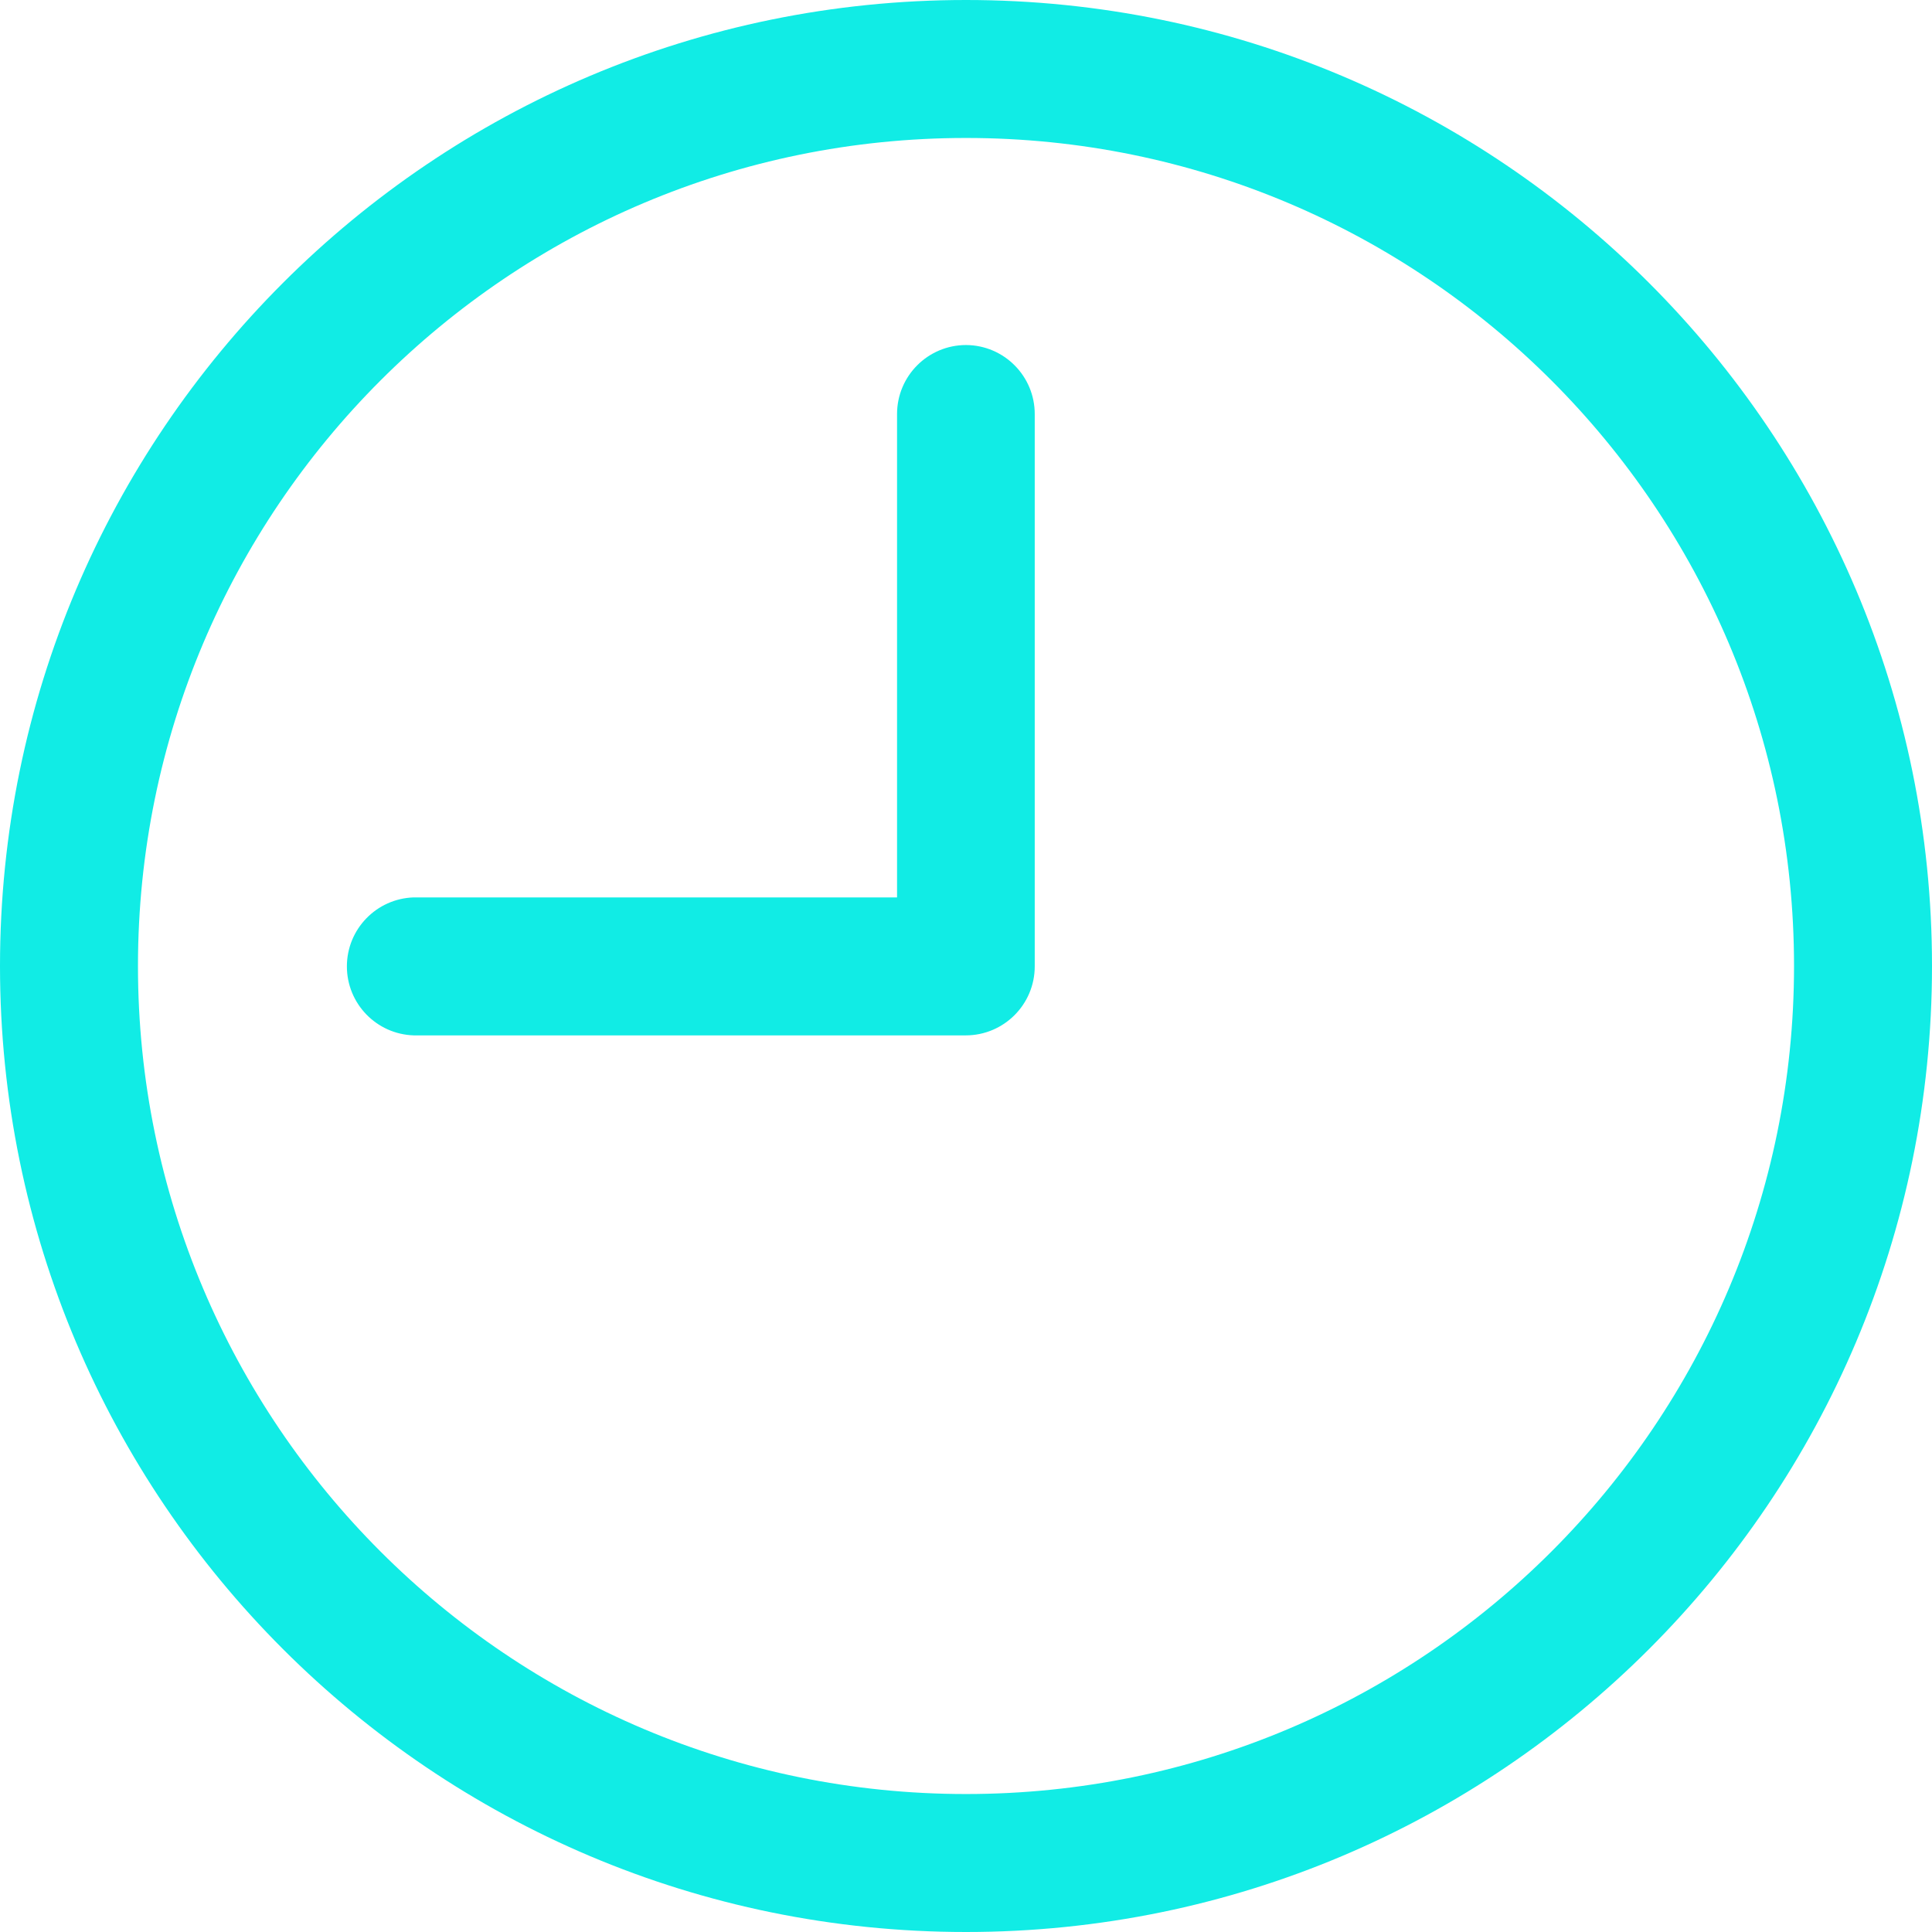
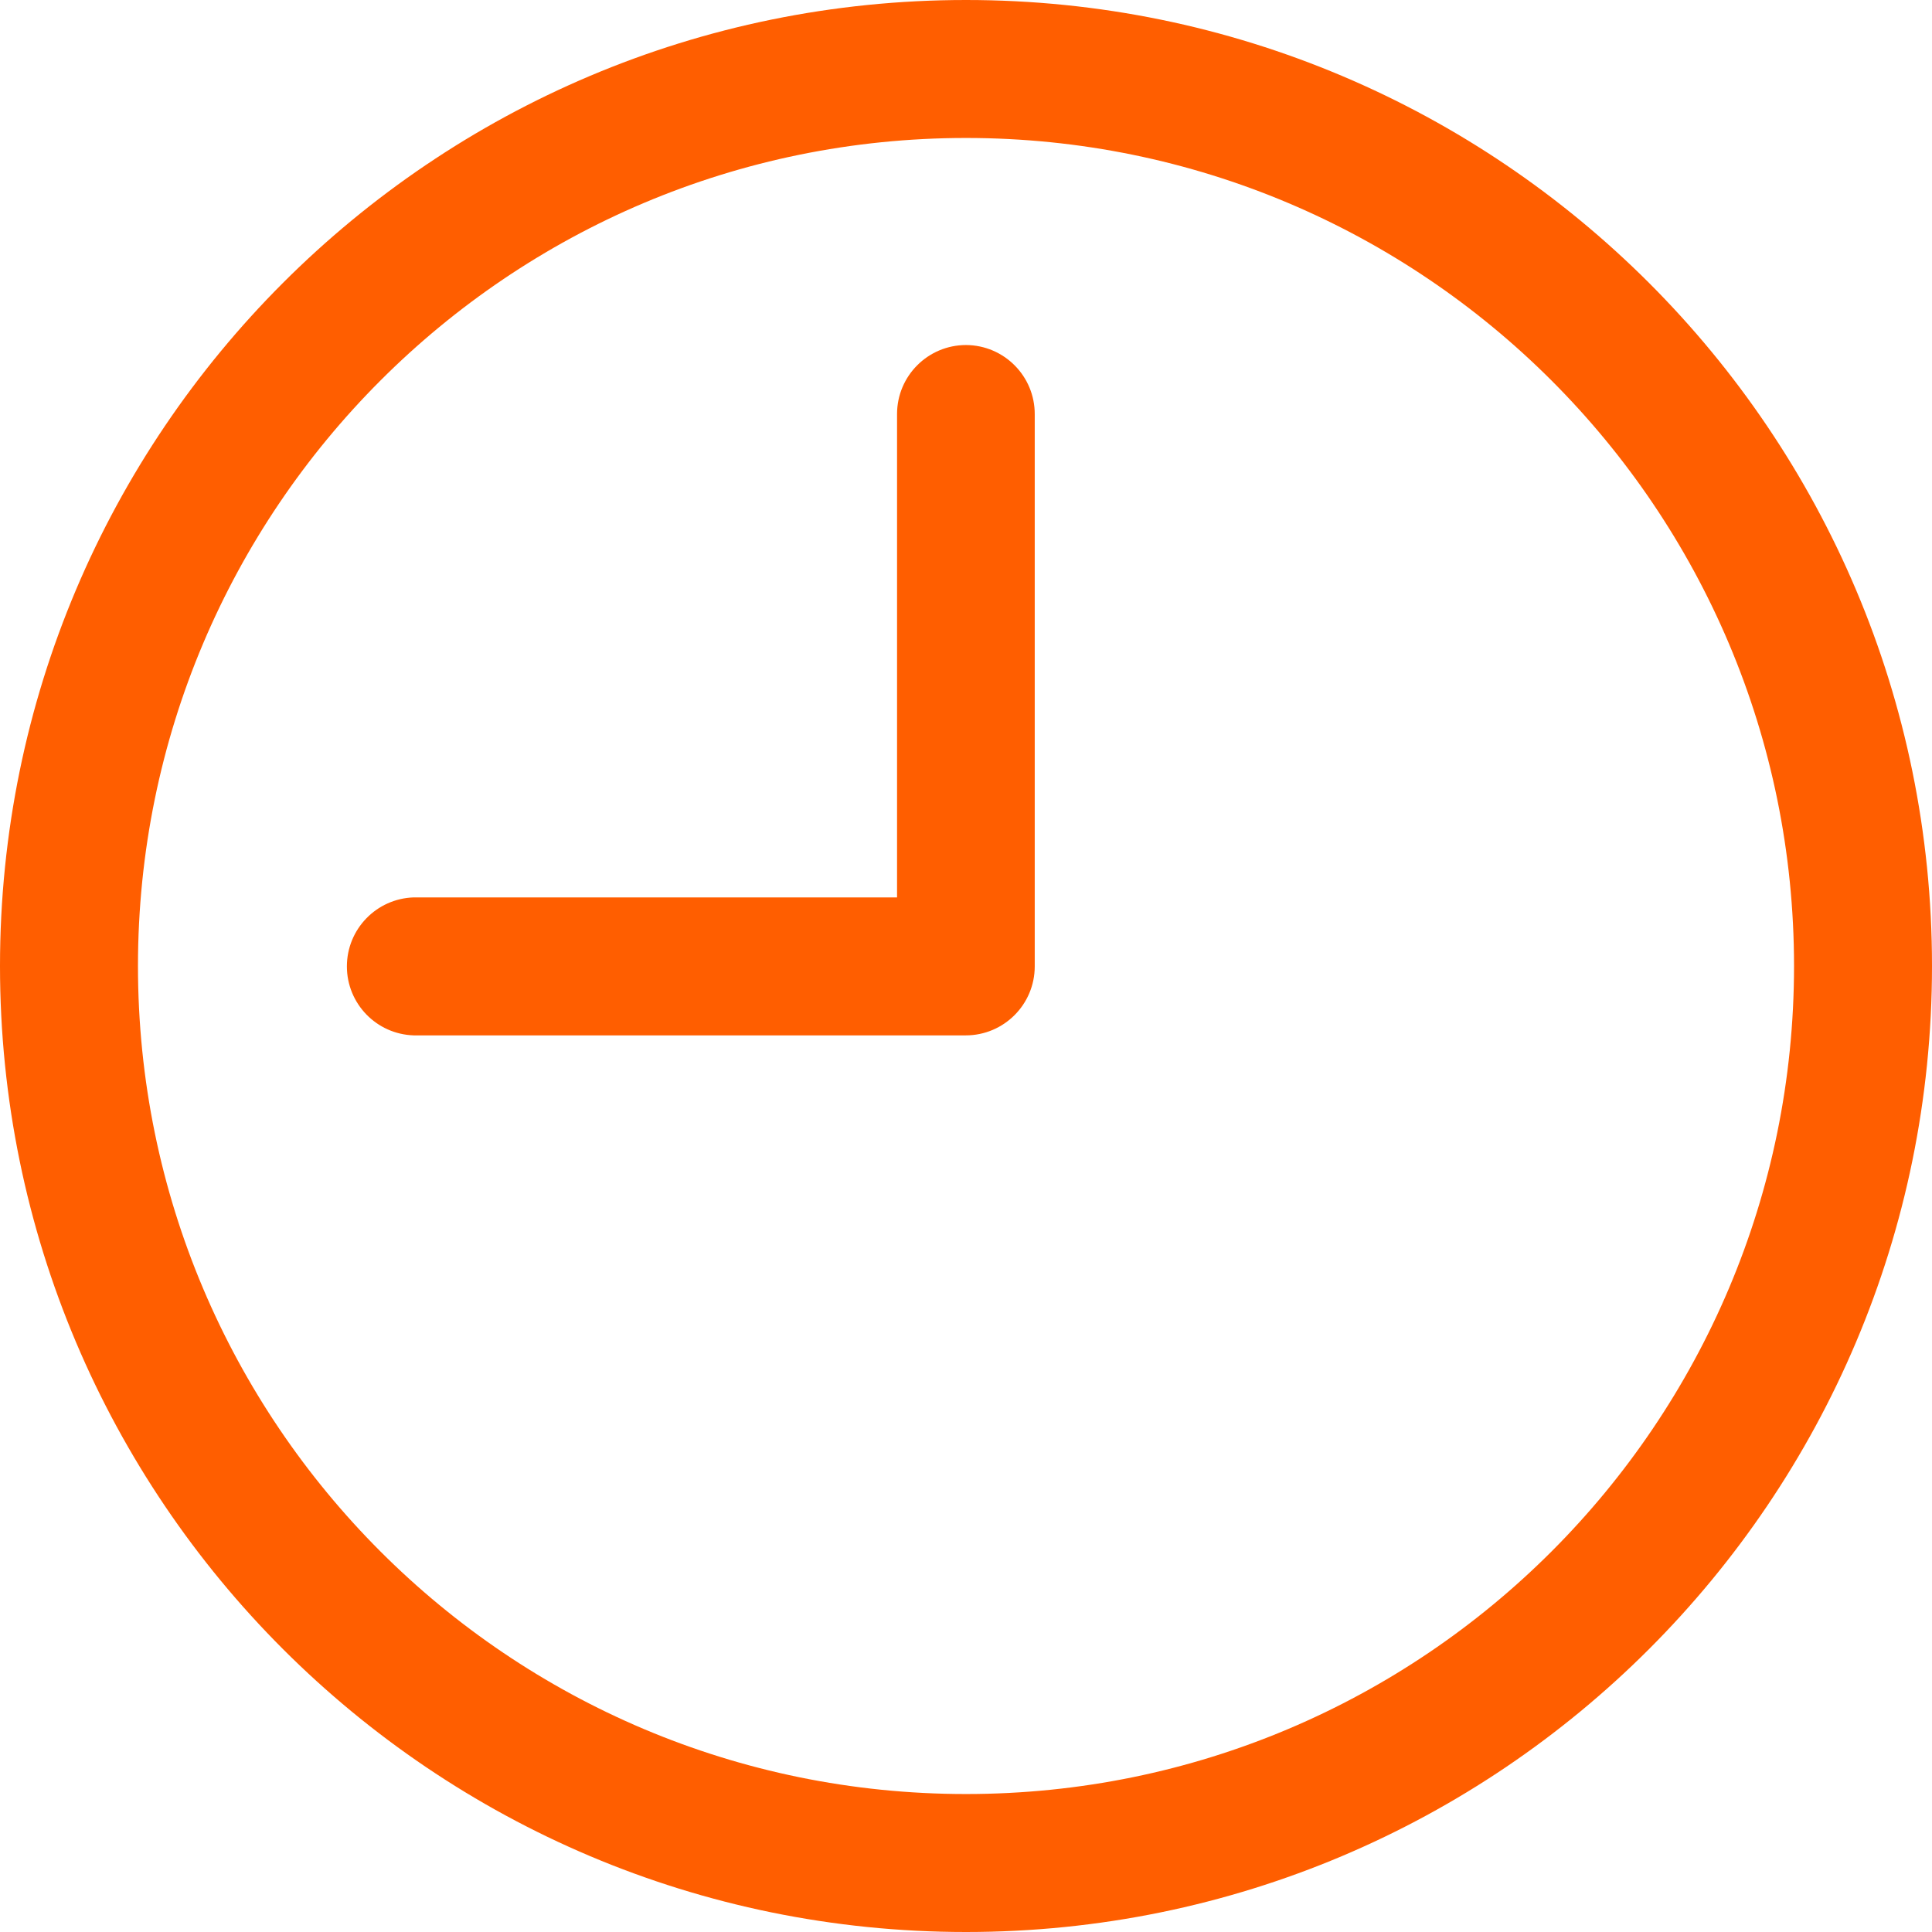
<svg xmlns="http://www.w3.org/2000/svg" width="27.18" height="27.18" viewBox="0 0 27.18 27.18">
  <defs>
    <style>
      .cls-1 {
-         fill: #11ece5;
+         fill: #ff5e00;
      }
    </style>
  </defs>
  <g id="Groupe_128" data-name="Groupe 128" transform="translate(0)">
    <path id="Tracé_60" data-name="Tracé 60" class="cls-1" d="M30.657,17.067a13.59,13.59,0,1,0,13.59,13.59A13.59,13.59,0,0,0,30.657,17.067Zm0,25.239A11.649,11.649,0,1,1,42.306,30.657,11.649,11.649,0,0,1,30.657,42.306Z" transform="translate(-17.067 -17.067)" />
    <path id="Tracé_61" data-name="Tracé 61" class="cls-1" d="M111.137,102.4a.971.971,0,0,0-.971.971v6.8h-6.8a.971.971,0,0,0,0,1.941h7.766a.971.971,0,0,0,.971-.971v-7.766A.971.971,0,0,0,111.137,102.4Z" transform="translate(-97.546 -97.546)" />
  </g>
</svg>
